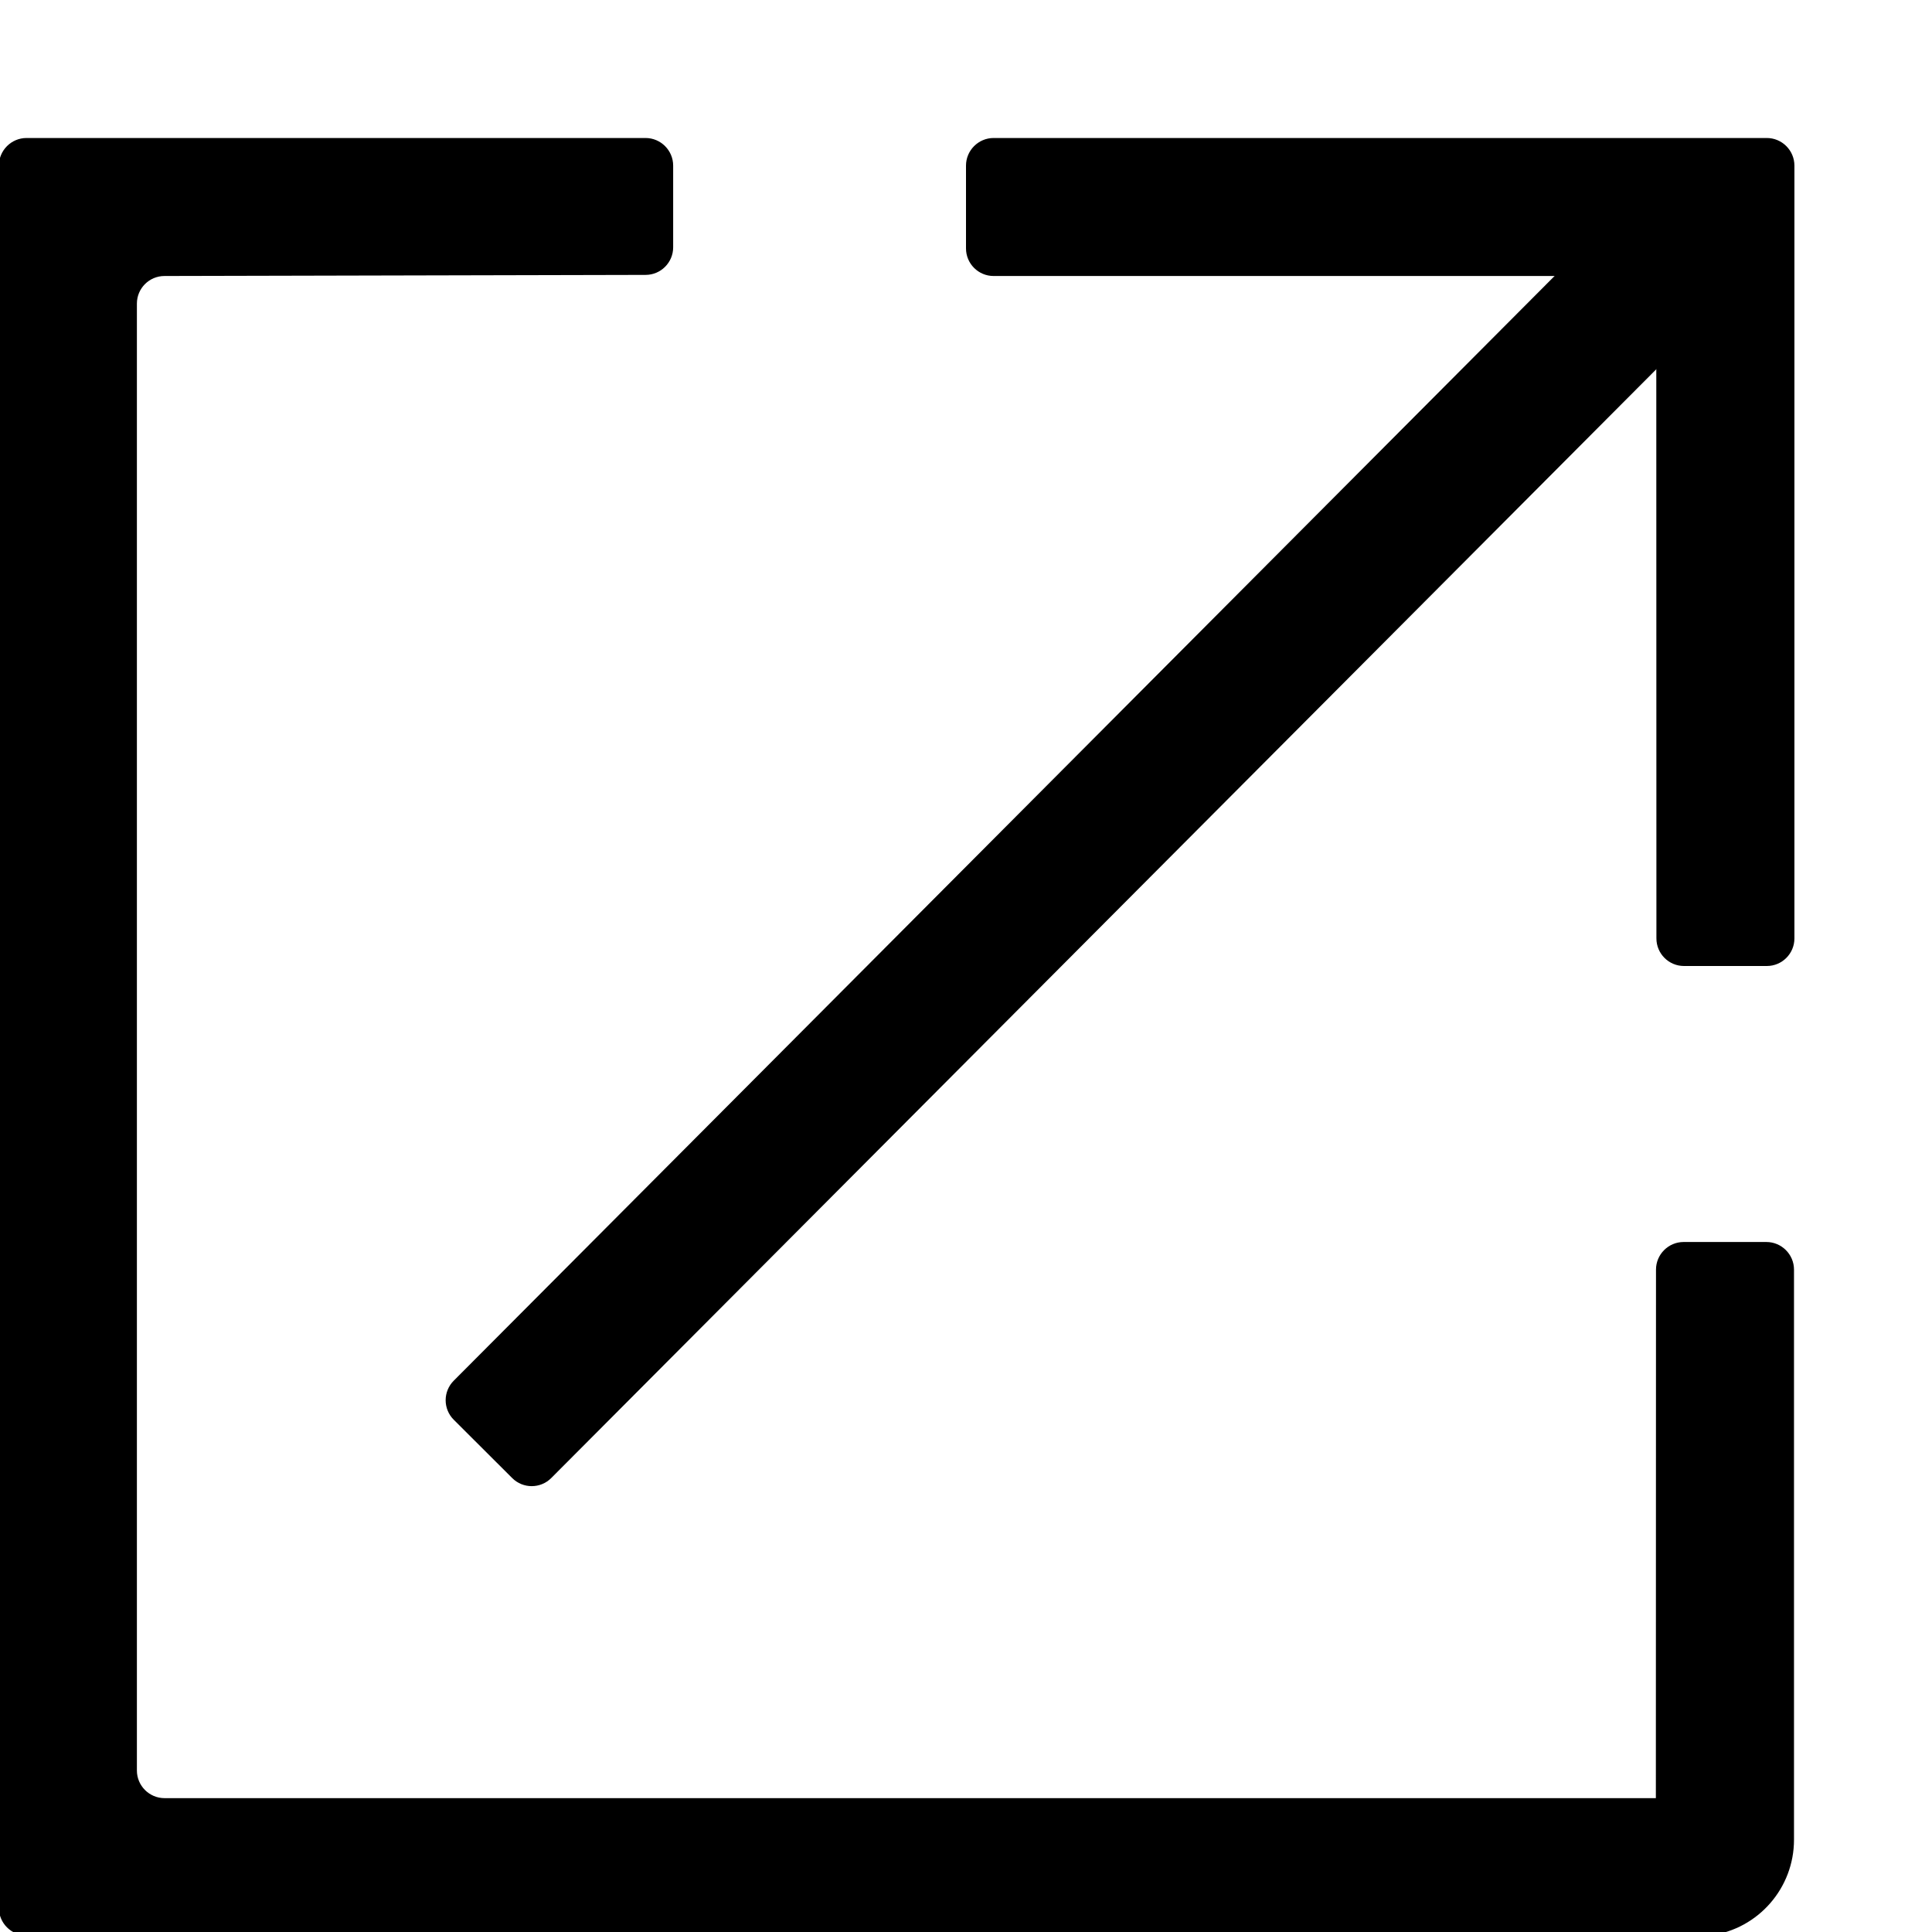
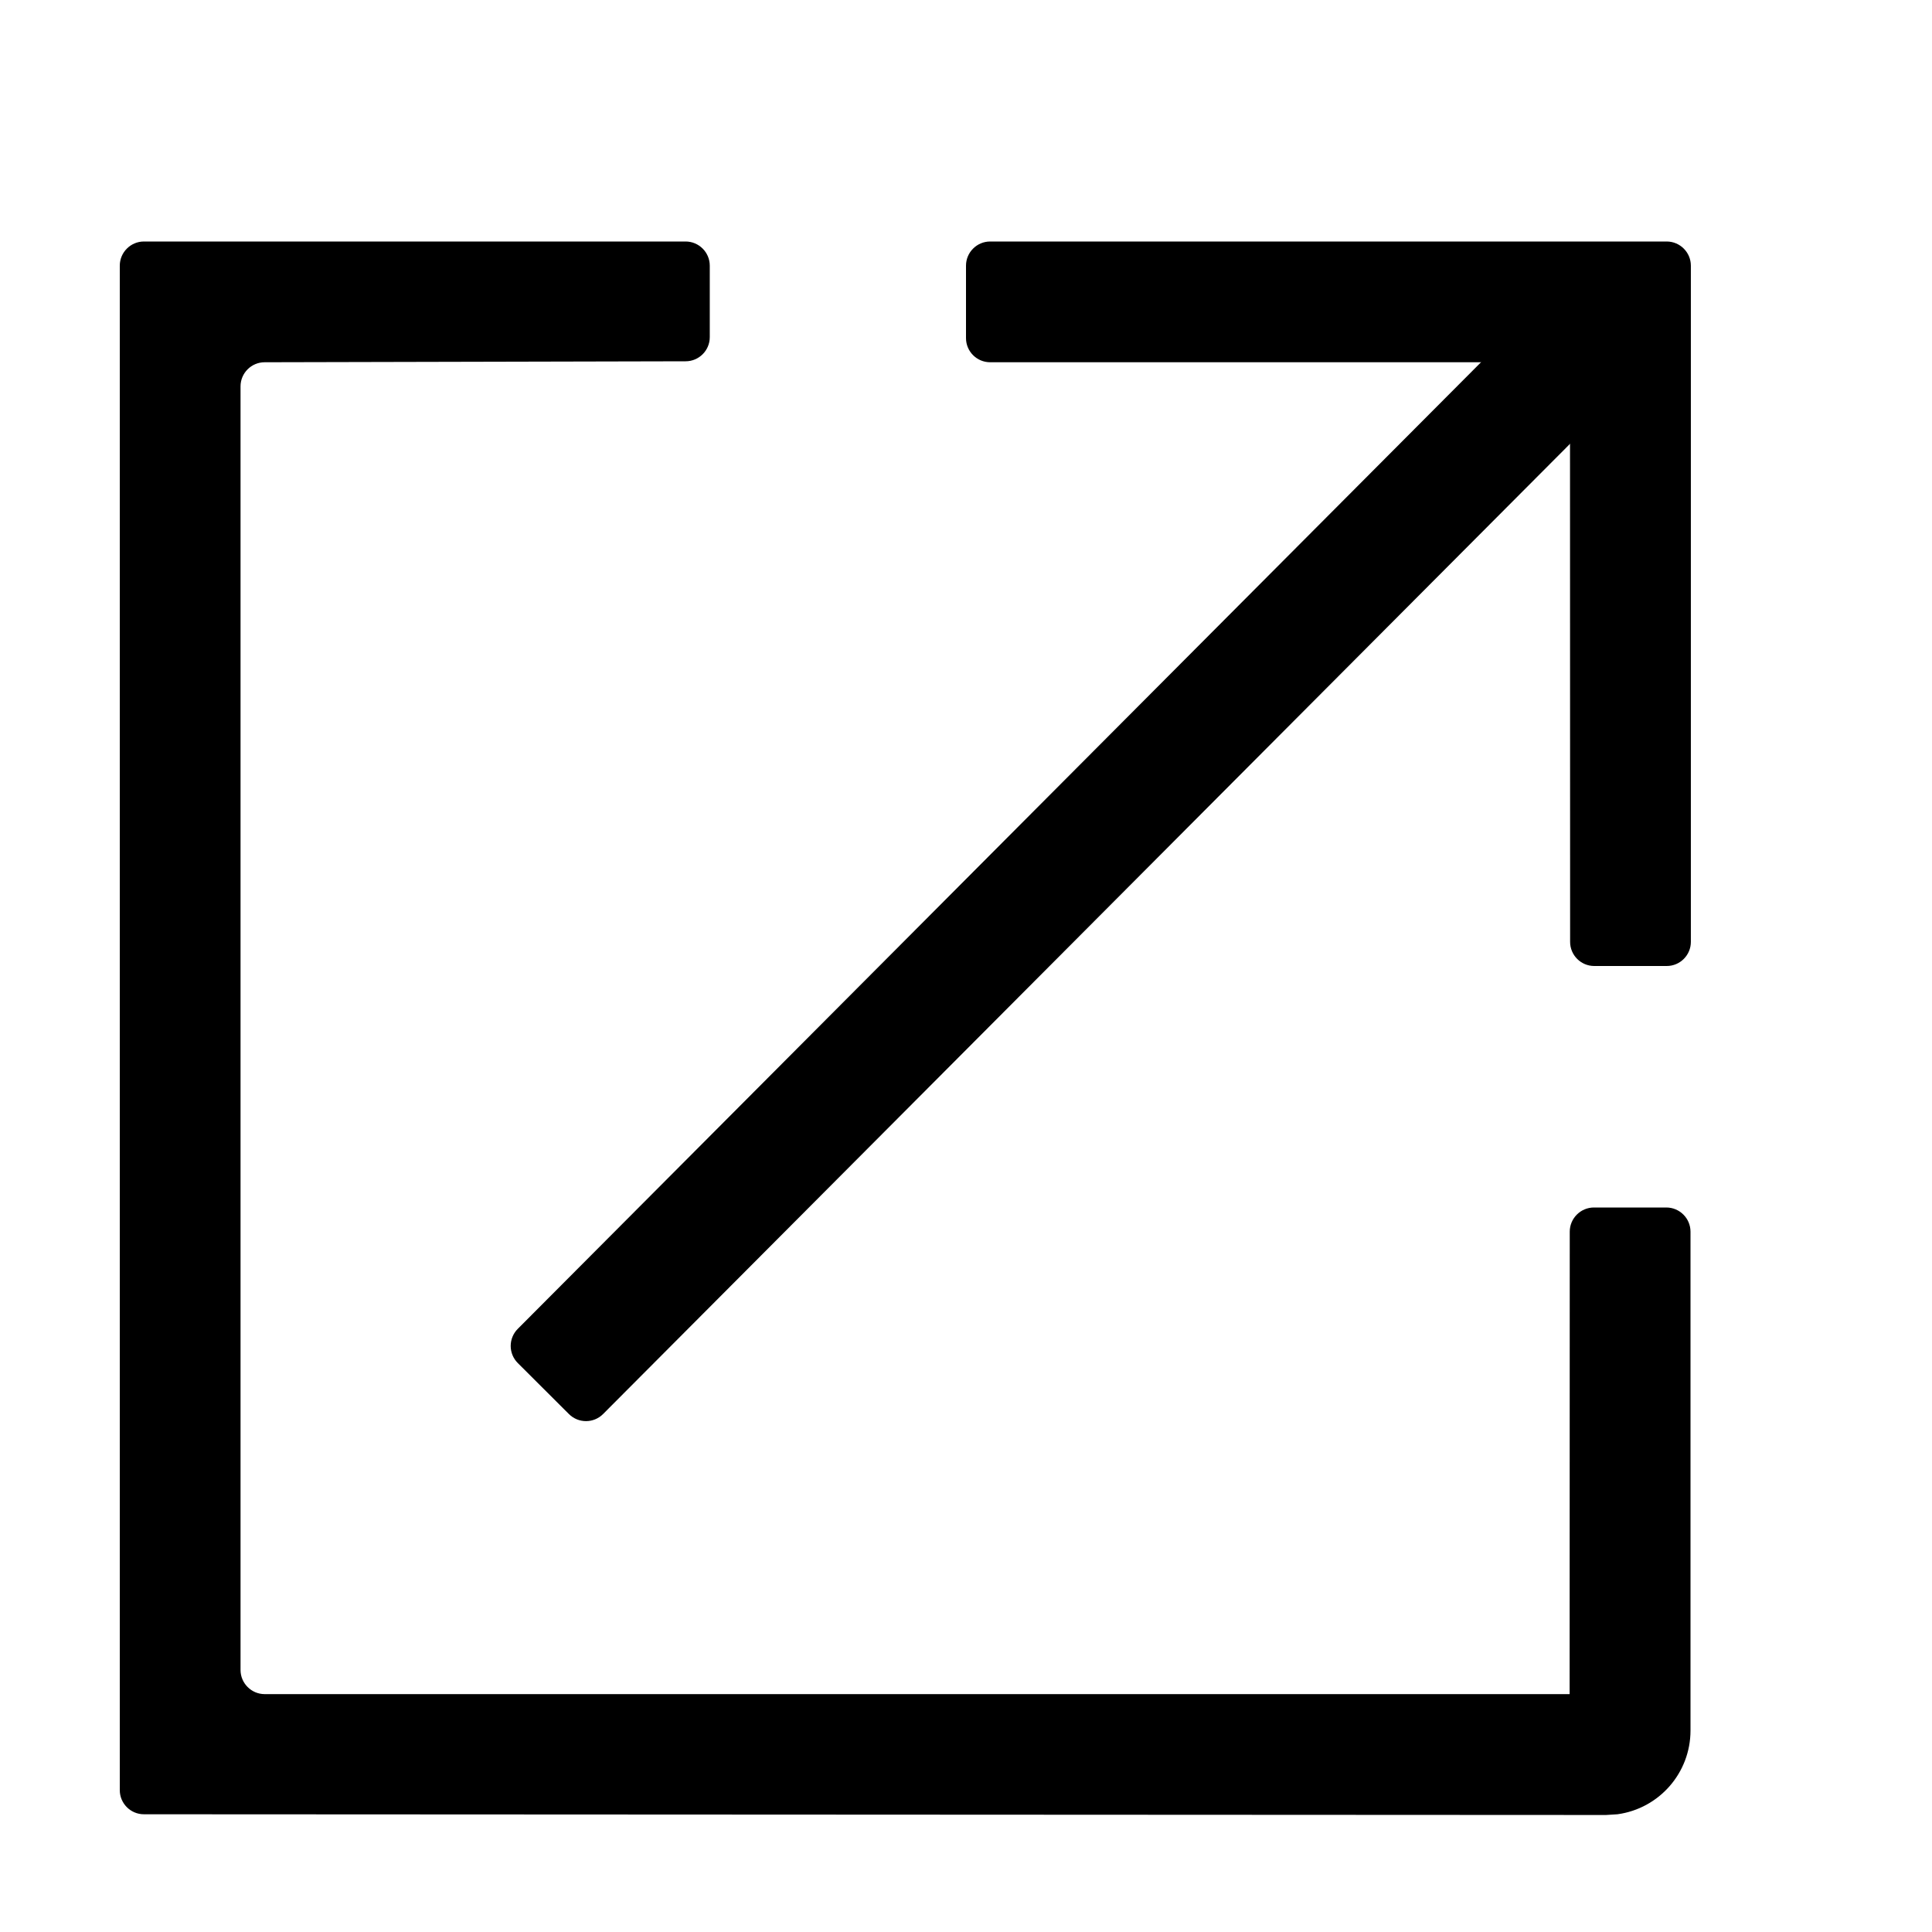
- <svg viewBox="64 64 896 896" focusable="false">
+ <svg viewBox="0 0 1024 1024" focusable="false">
  <path d="m840.768 135.936 45.248 45.248-566.4 568.32a12.8 12.8 0 0 1-18.048 0l-27.136-27.072a12.8 12.8 0 0 1 0-18.112L840.768 136z" />
  <path d="M896.192 140.8v358.4a12.8 12.8 0 0 1-12.8 12.8h-38.4a12.8 12.8 0 0 1-12.8-12.8l-.064-307.2H524.8a12.8 12.8 0 0 1-12.8-12.8v-38.4c0-7.04 5.76-12.8 12.8-12.8h358.592c7.04 0 12.8 5.76 12.8 12.8zm-520 0v37.888a12.8 12.8 0 0 1-12.8 12.8L140.288 192a12.8 12.8 0 0 0-12.8 12.8v680.32c0 7.04 5.76 12.8 12.8 12.8h691.648L832 652.8c0-7.04 5.76-12.8 12.8-12.8h38.4c7.04 0 12.8 5.76 12.8 12.8v264.384a44.8 44.8 0 0 1-38.72 44.416l-6.08.384-774.912-.384a12.8 12.8 0 0 1-12.8-12.8v-808c0-7.04 5.76-12.8 12.8-12.8h287.104c7.04 0 12.8 5.76 12.8 12.8z" />
</svg>
